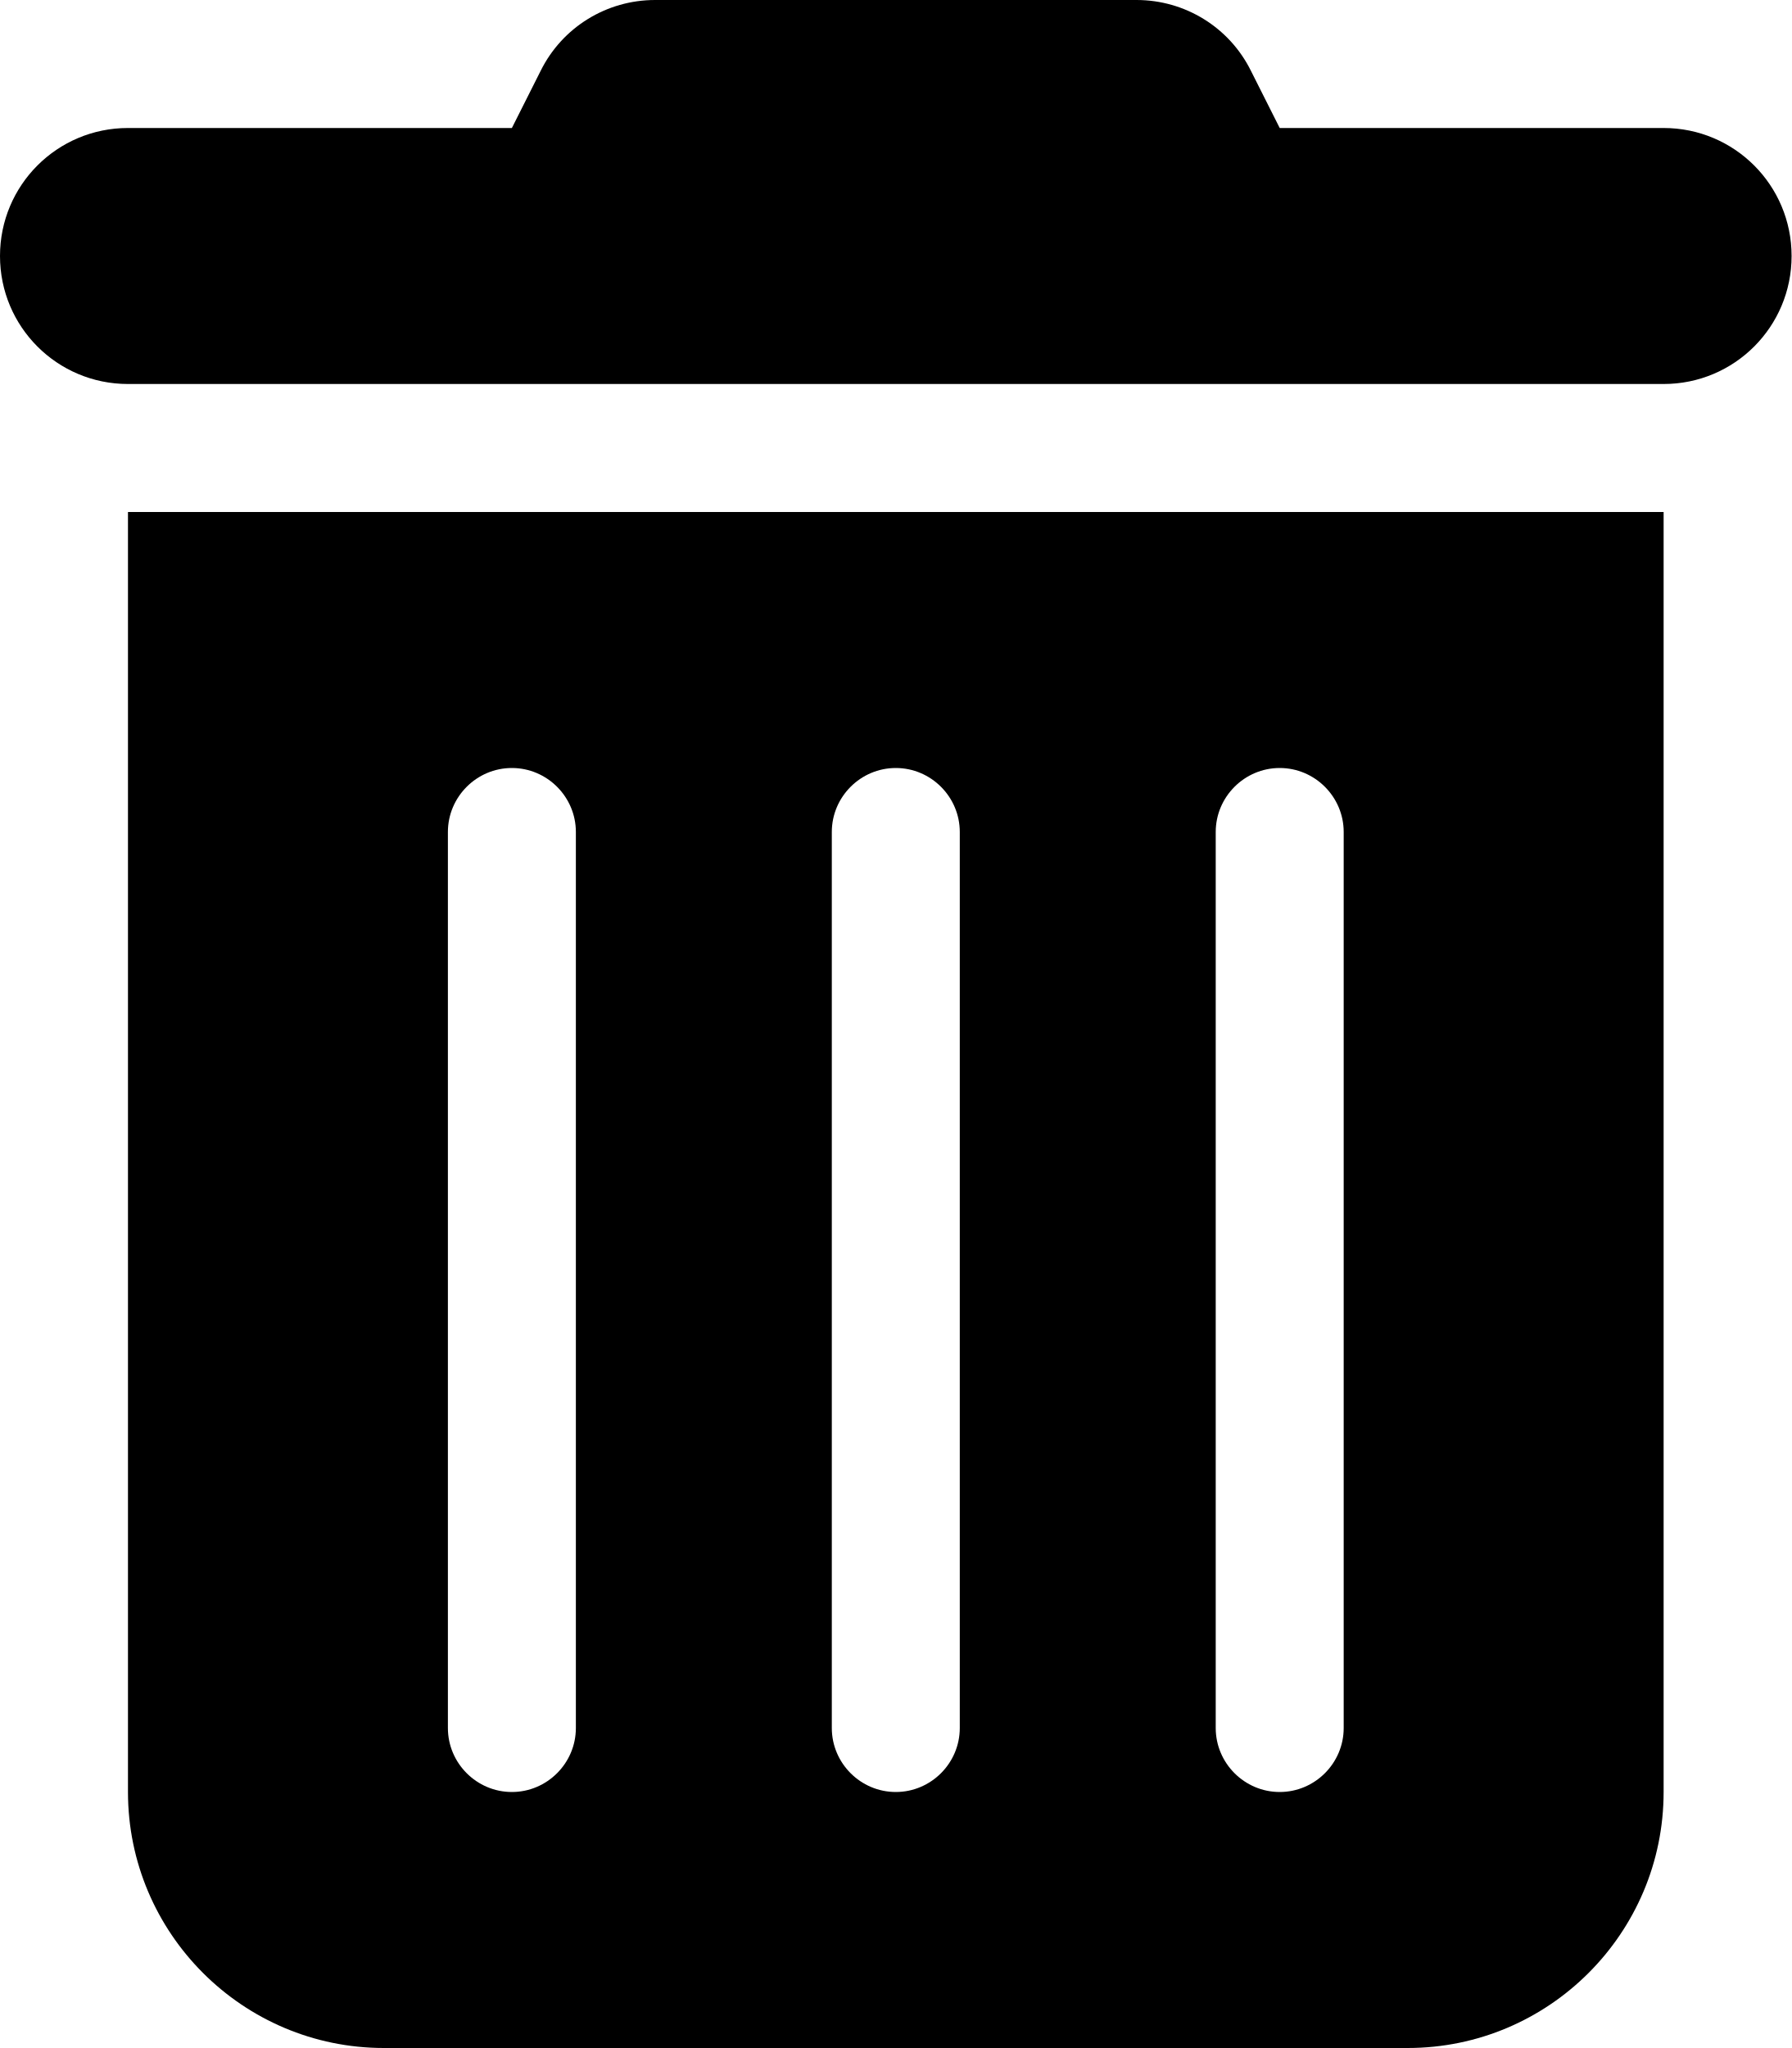
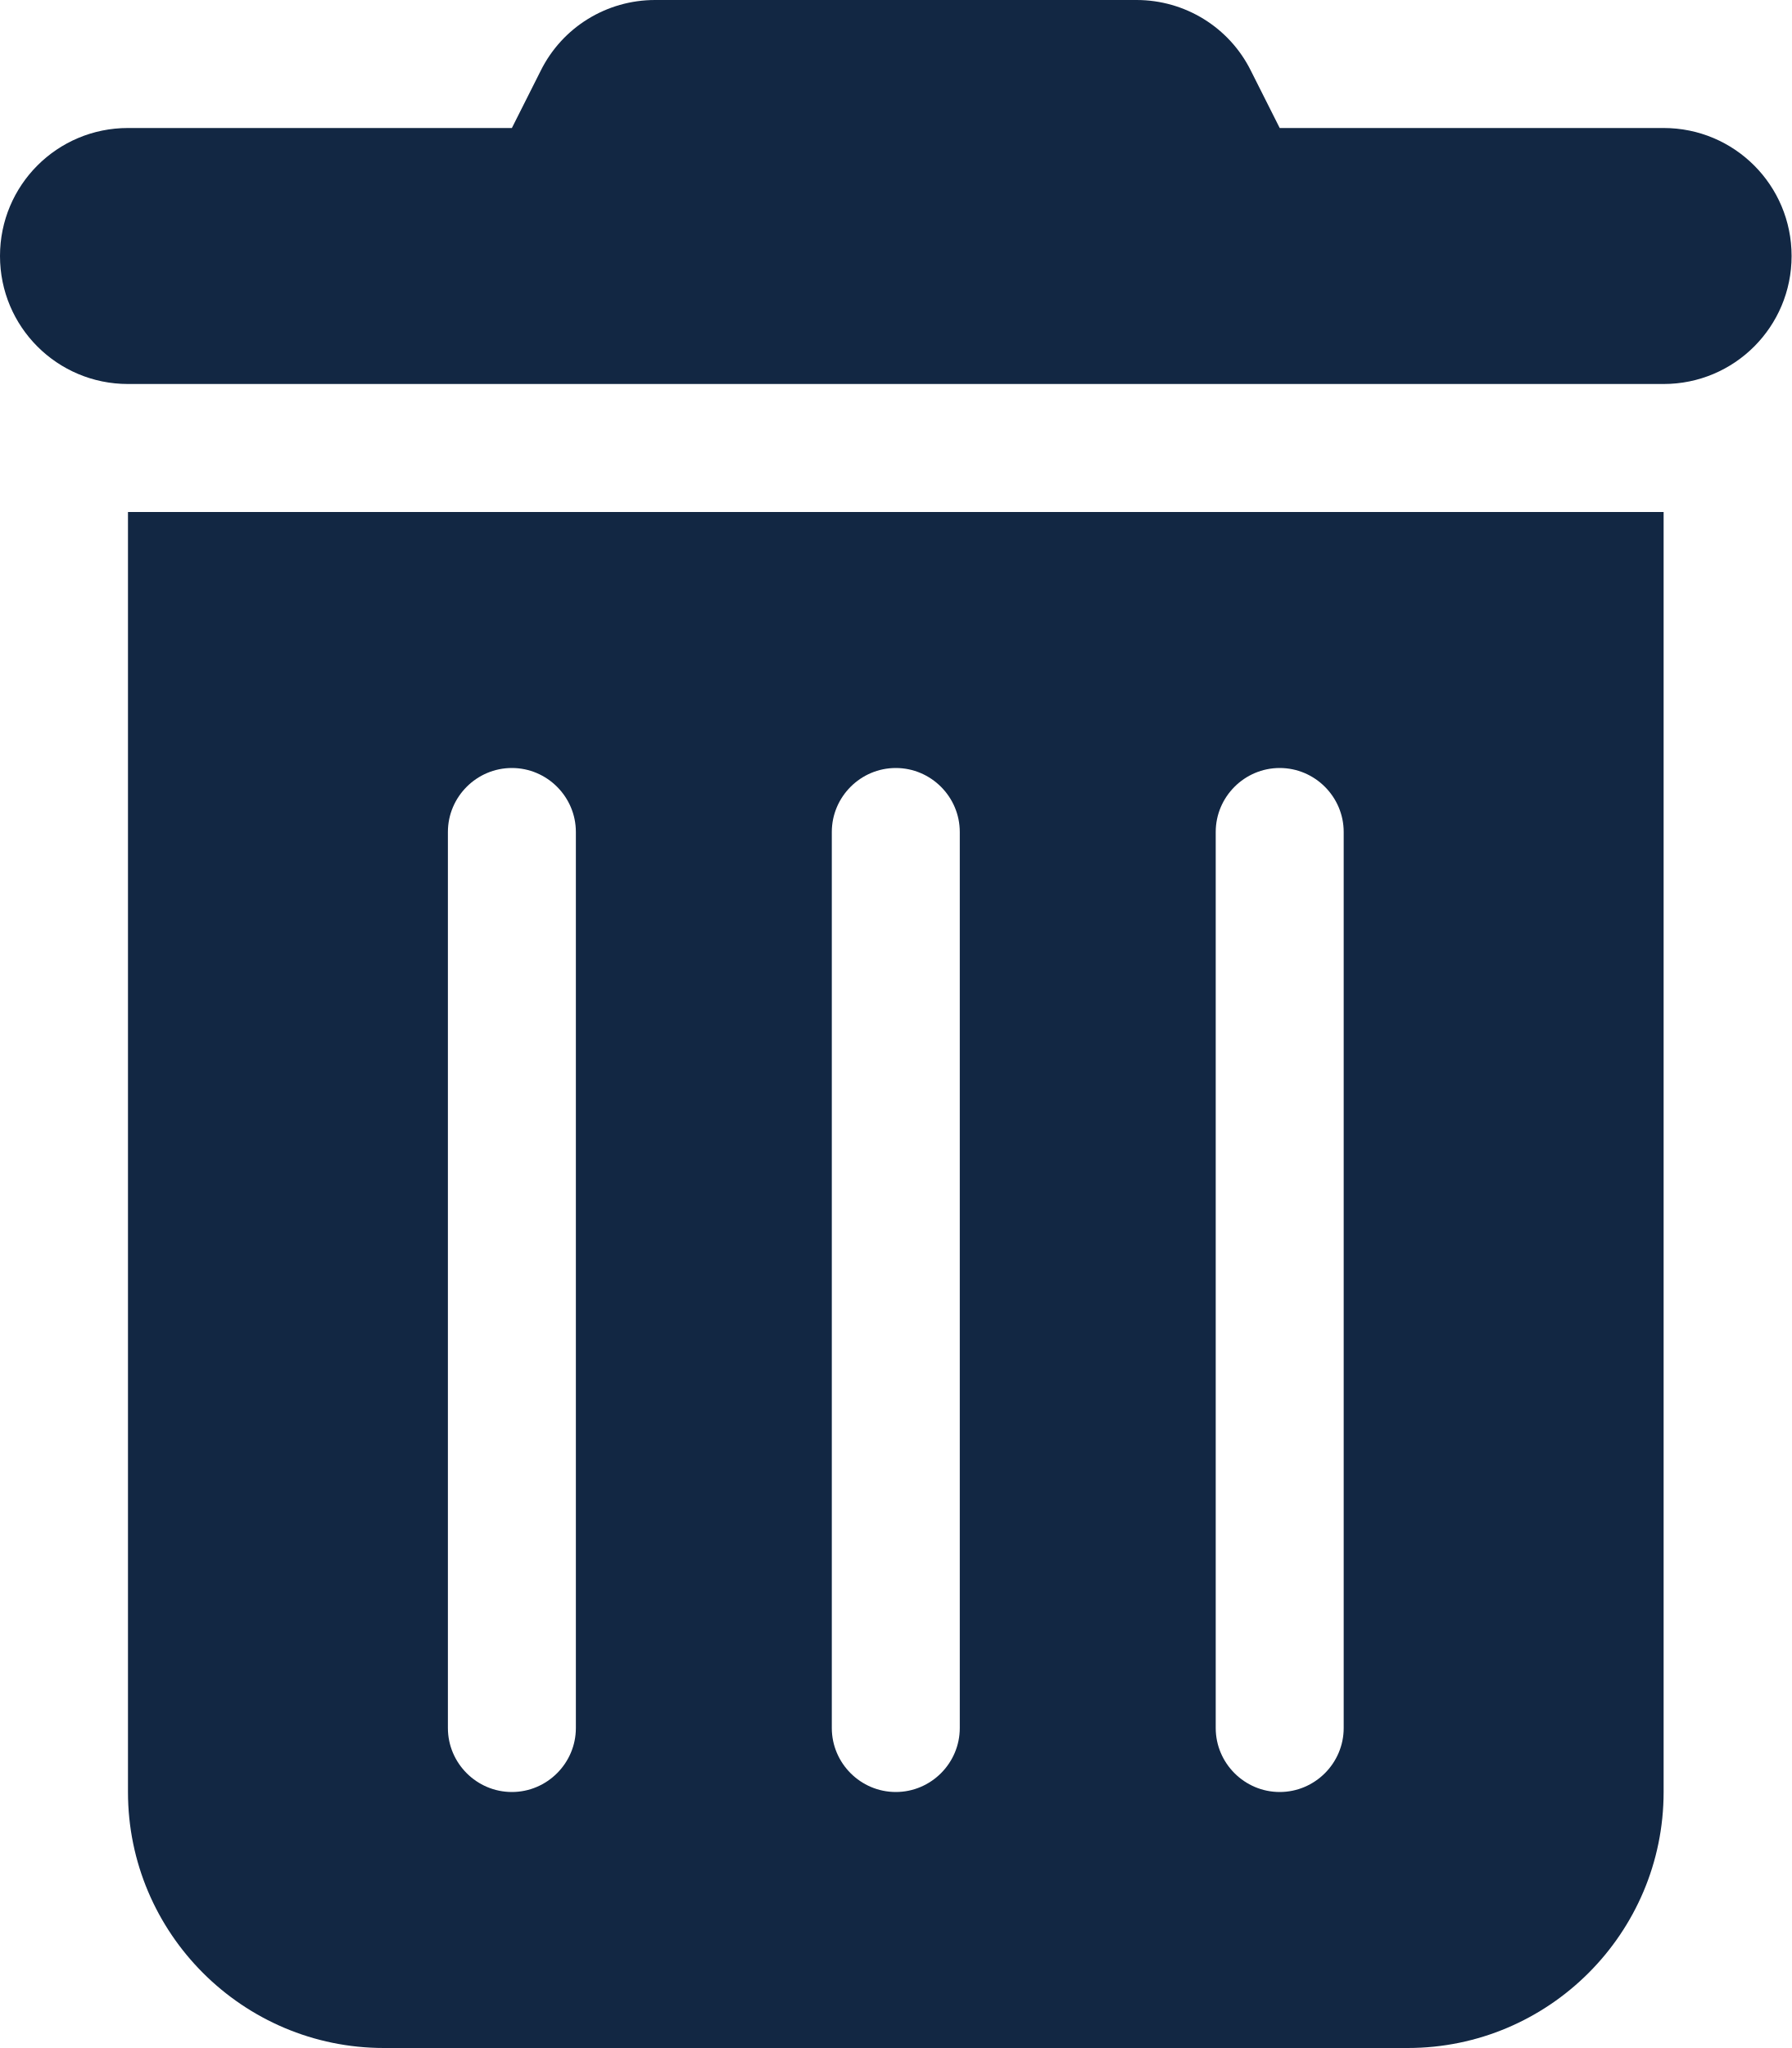
- <svg xmlns="http://www.w3.org/2000/svg" viewBox="0 0 448 512">
+ <svg xmlns="http://www.w3.org/2000/svg" fill="#122743" viewBox="0 0 448 512">
  <path d="M135.2 17.7C140.6 6.8 151.7 0 163.8 0H284.2c12.1 0 23.2 6.8 28.6 17.7L320 32h96c17.7 0 32 14.3 32 32s-14.3 32-32 32H32C14.3 96 0 81.7 0 64S14.3 32 32 32h96l7.2-14.3zM32 128H416V448c0 35.3-28.7 64-64 64H96c-35.3 0-64-28.7-64-64V128zm96 64c-8.8 0-16 7.2-16 16V432c0 8.8 7.2 16 16 16s16-7.2 16-16V208c0-8.8-7.2-16-16-16zm96 0c-8.8 0-16 7.2-16 16V432c0 8.8 7.2 16 16 16s16-7.2 16-16V208c0-8.8-7.2-16-16-16zm96 0c-8.8 0-16 7.2-16 16V432c0 8.8 7.2 16 16 16s16-7.2 16-16V208c0-8.8-7.2-16-16-16z" />
</svg>
